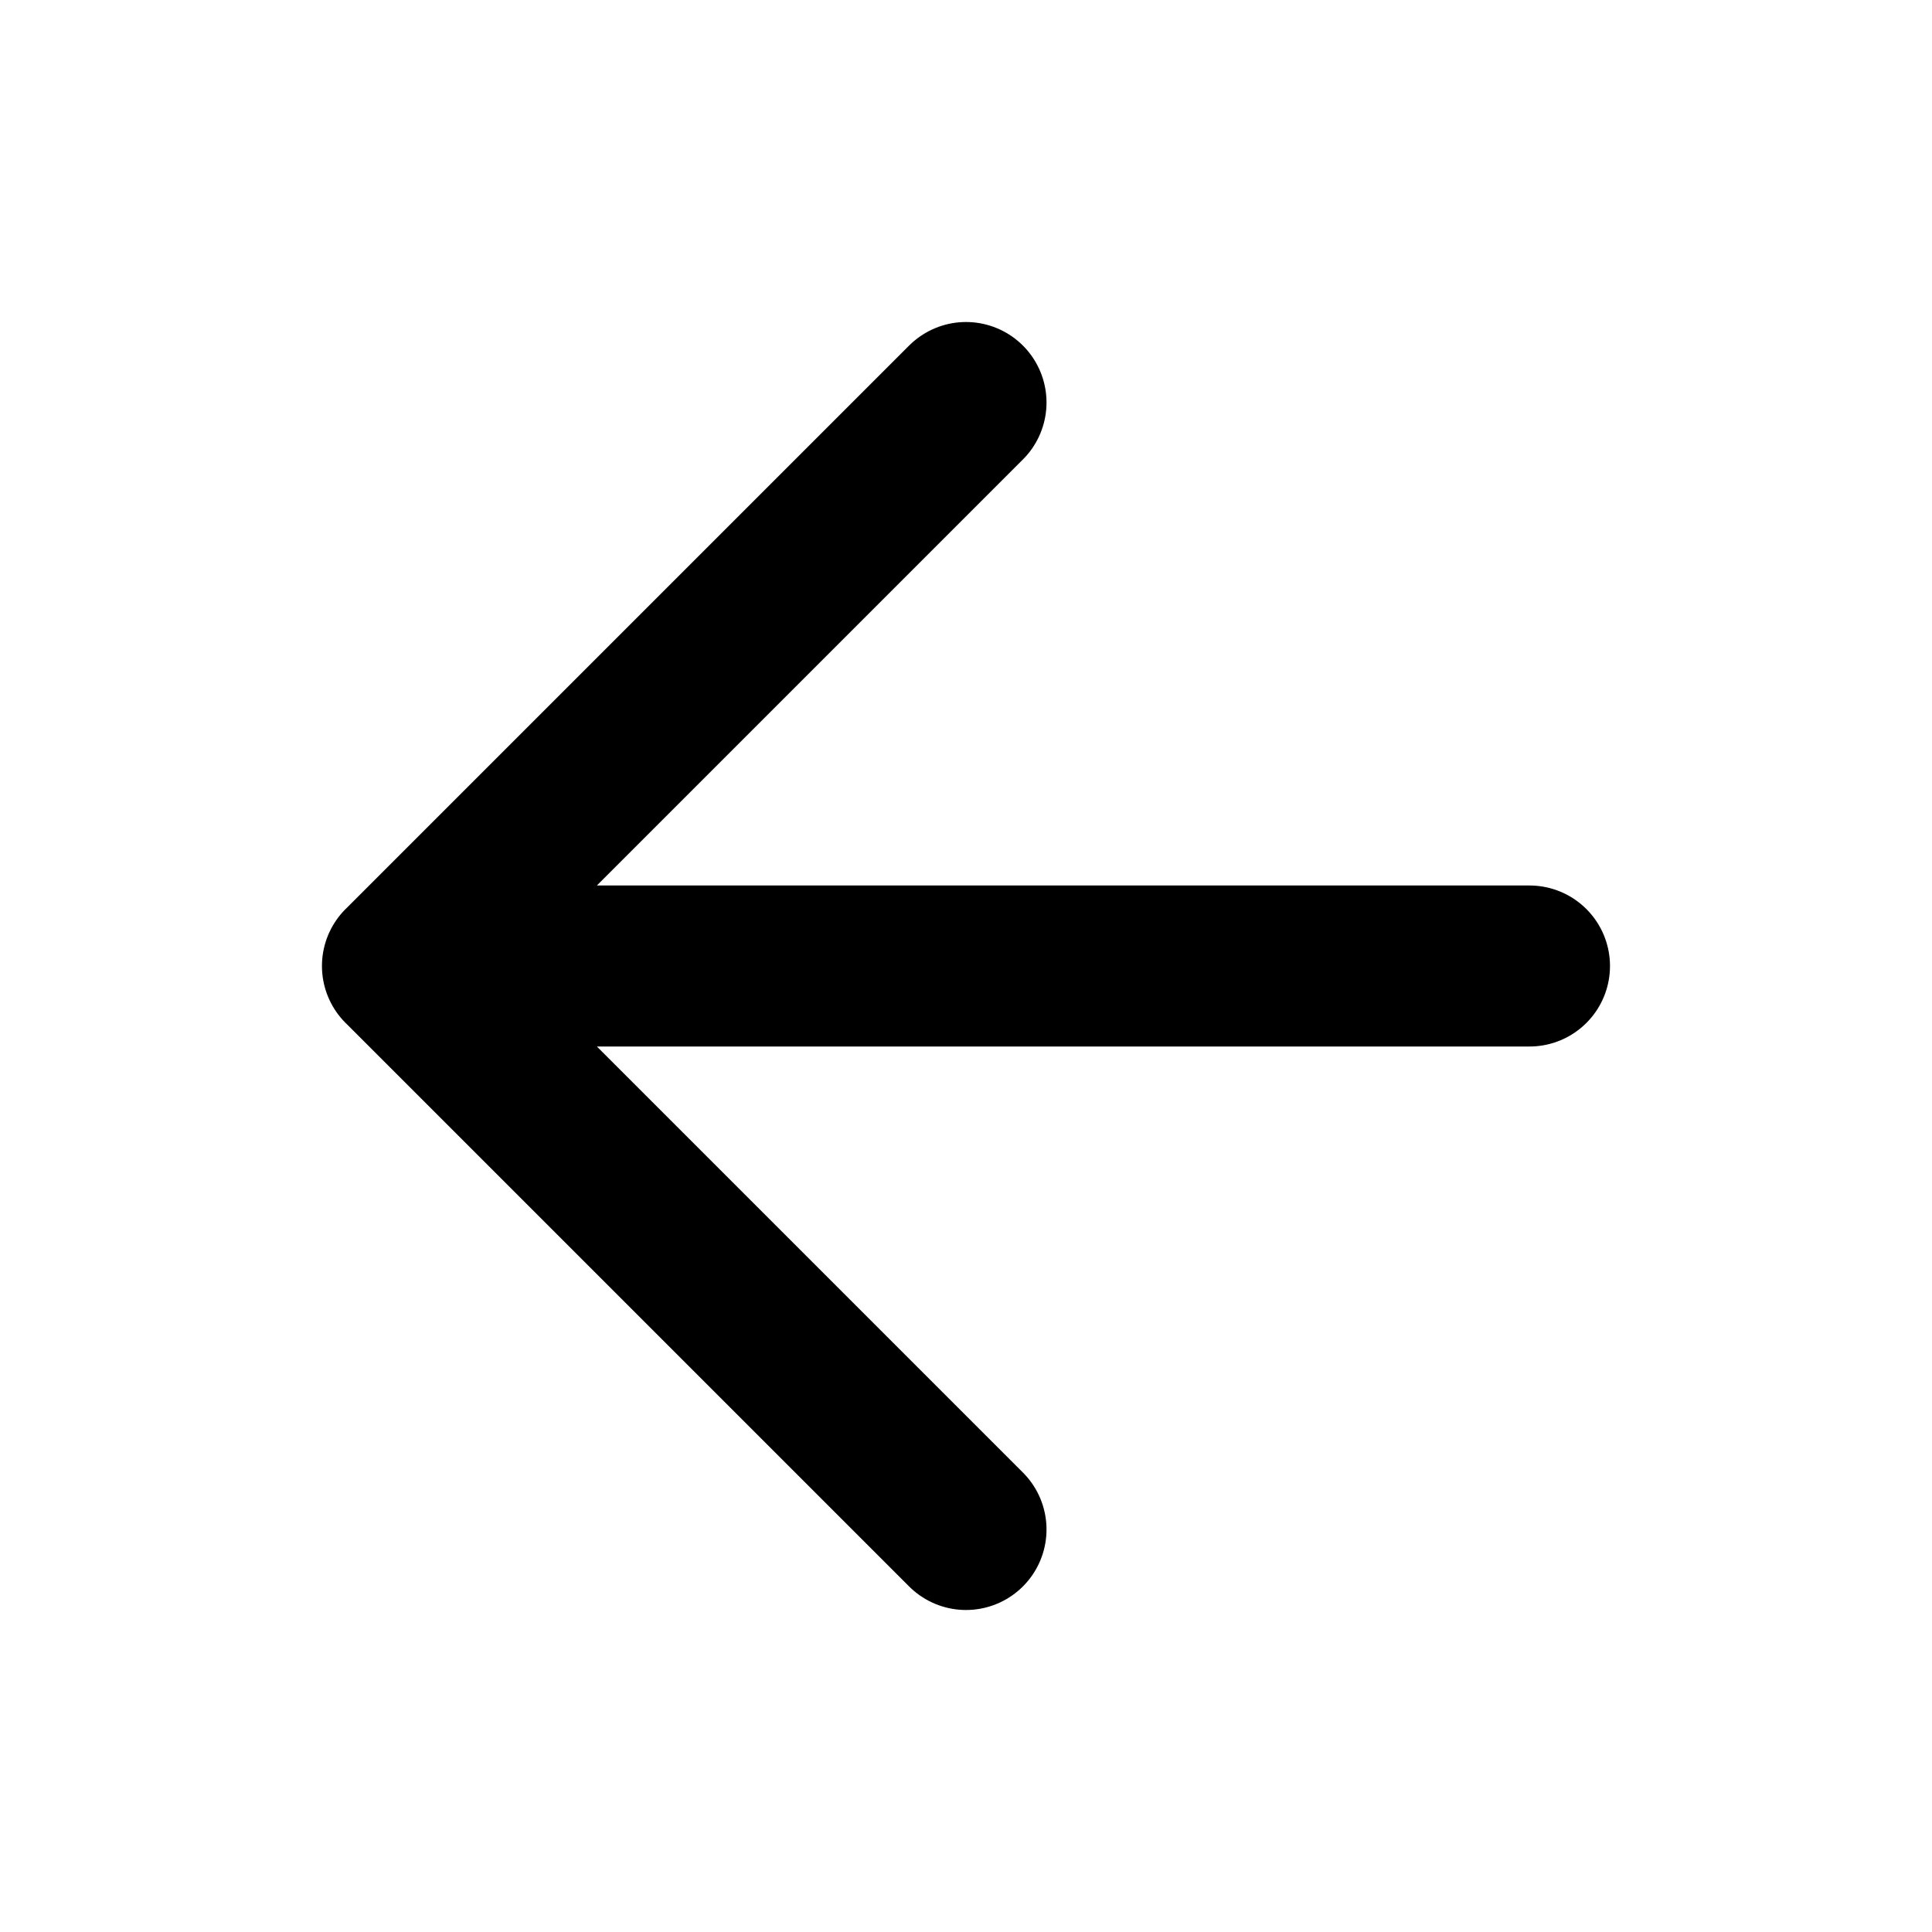
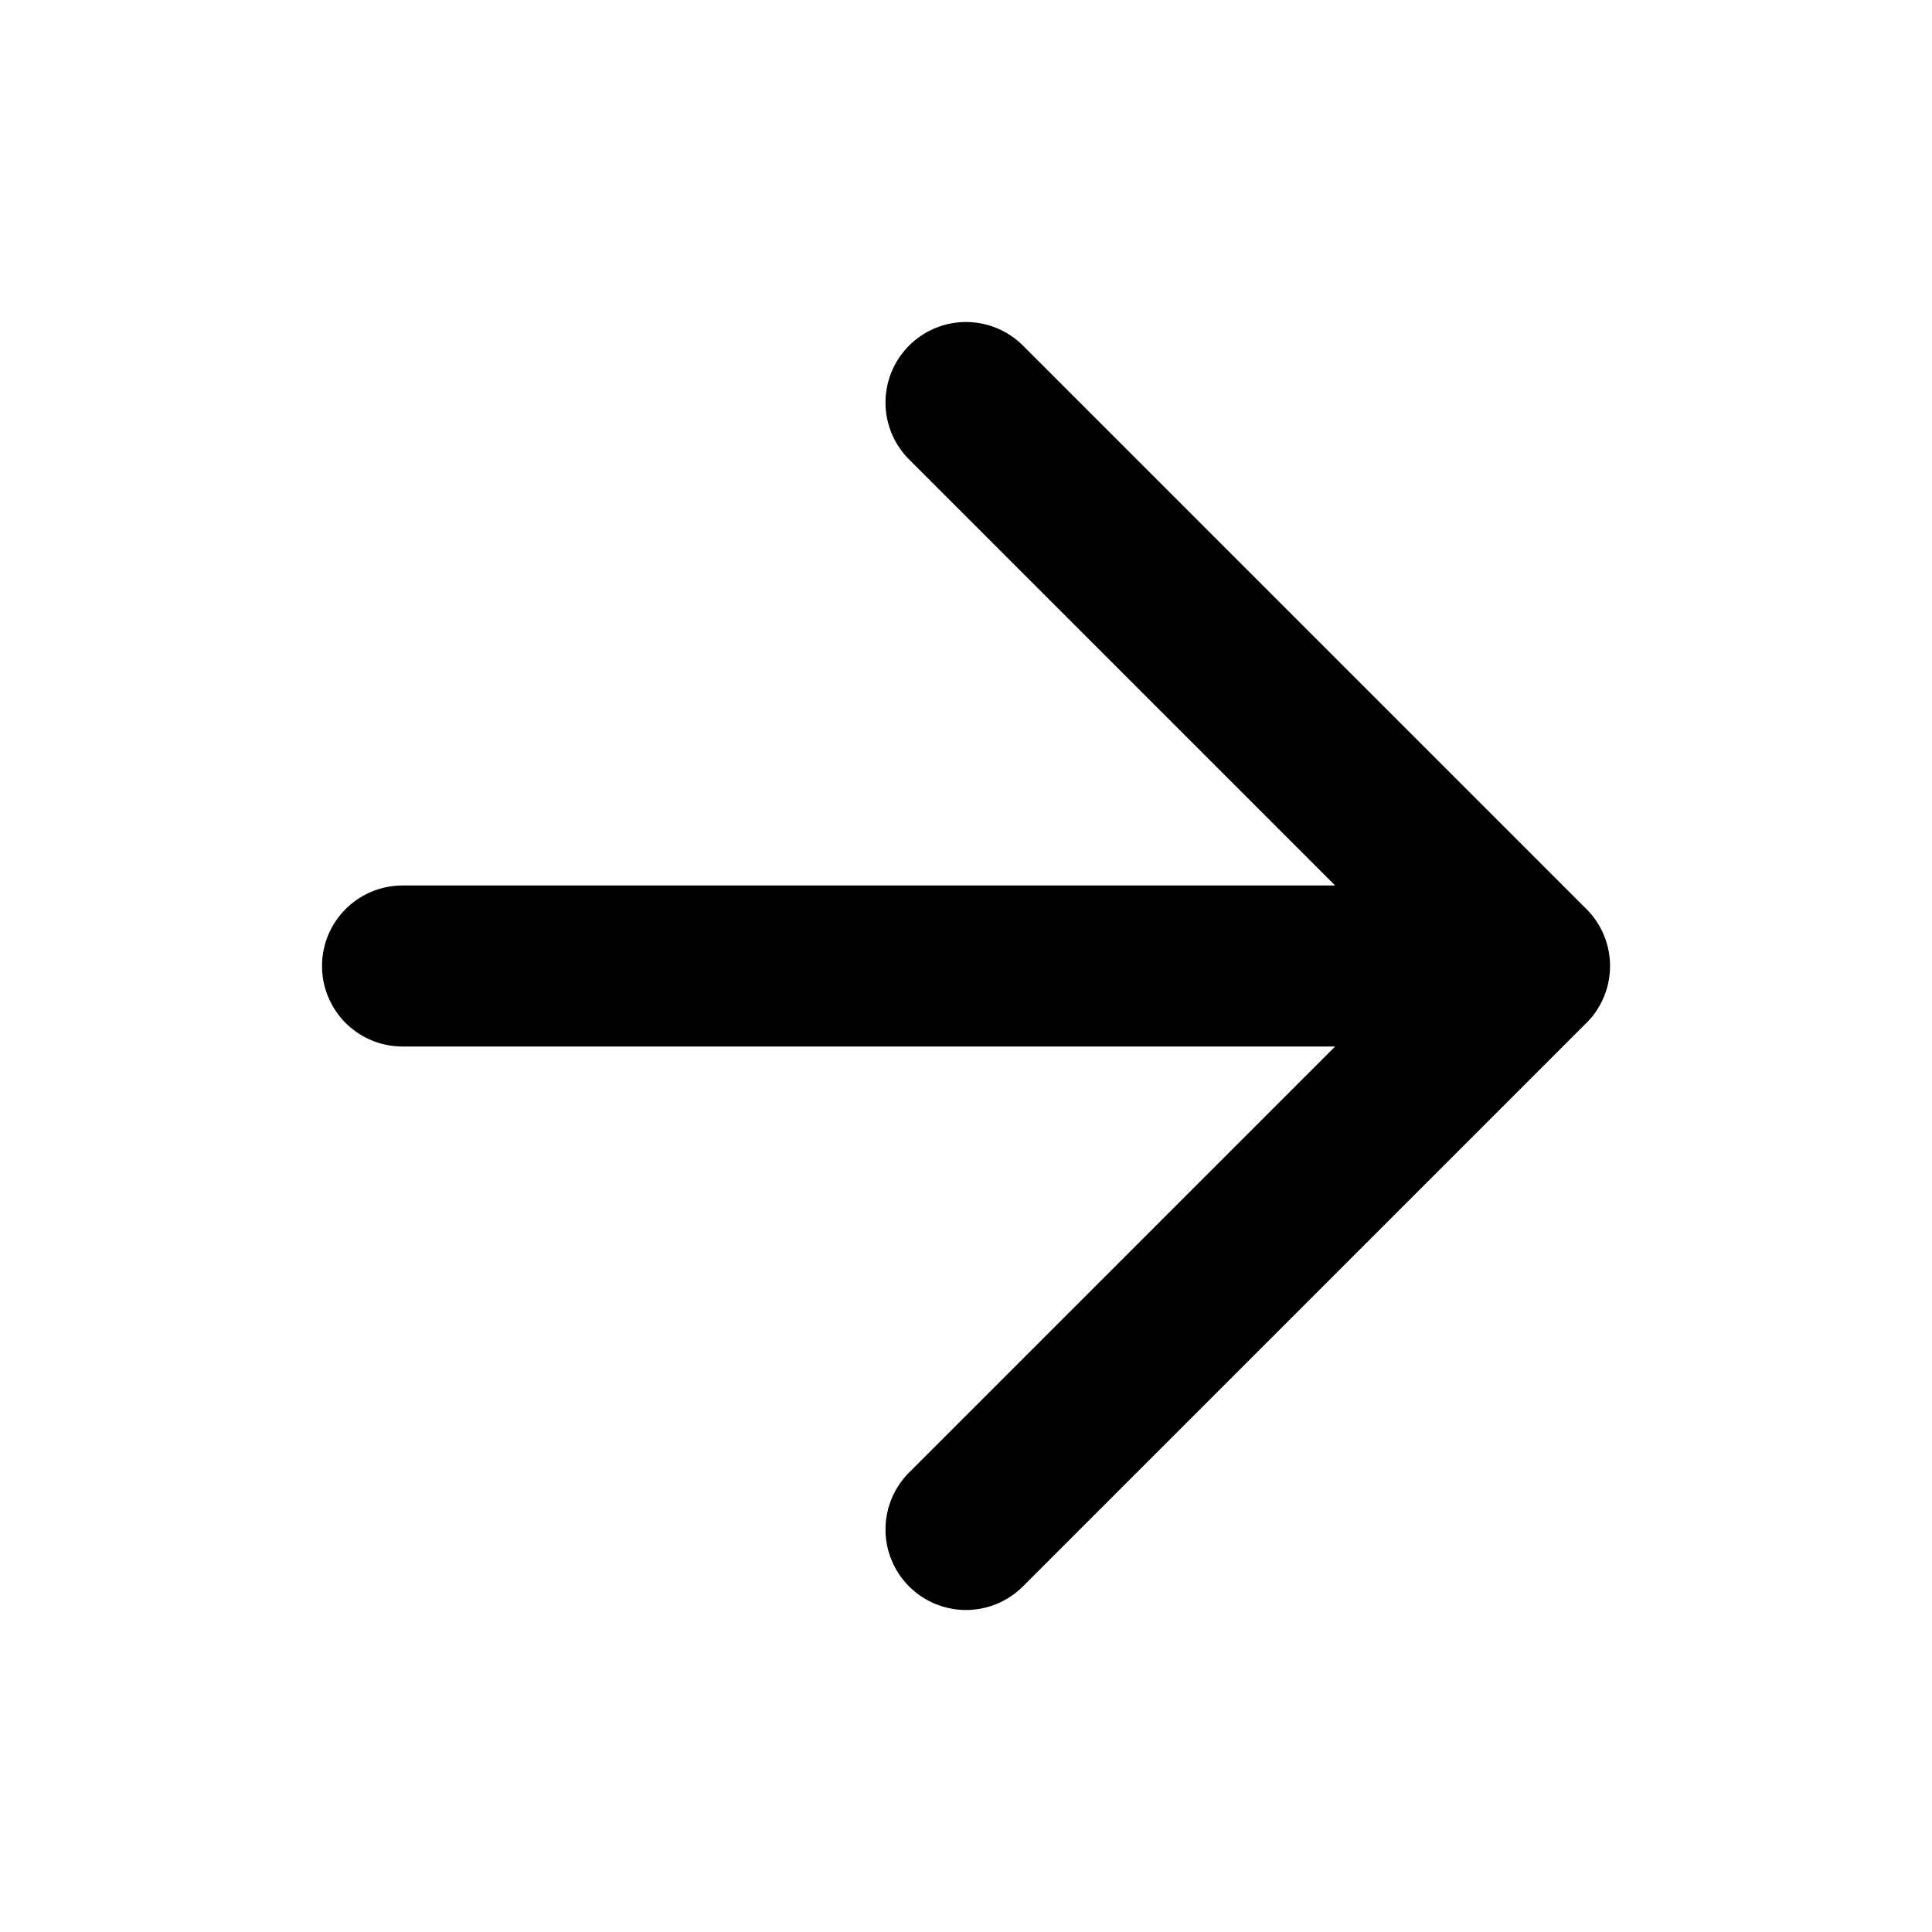
<svg xmlns="http://www.w3.org/2000/svg" width="32" height="32">
-   <path fill="none" stroke-linejoin="round" stroke-linecap="round" stroke-width="2.667" stroke="#000" d="M25.333 16H6.666M16 25.333L6.667 16 16 6.667" />
+   <path fill="none" stroke-linejoin="round" stroke-linecap="round" stroke-width="2.667" stroke="#000" d="M6.667 16h18.667M16 25.333L25.333 16 16 6.667" />
</svg>
